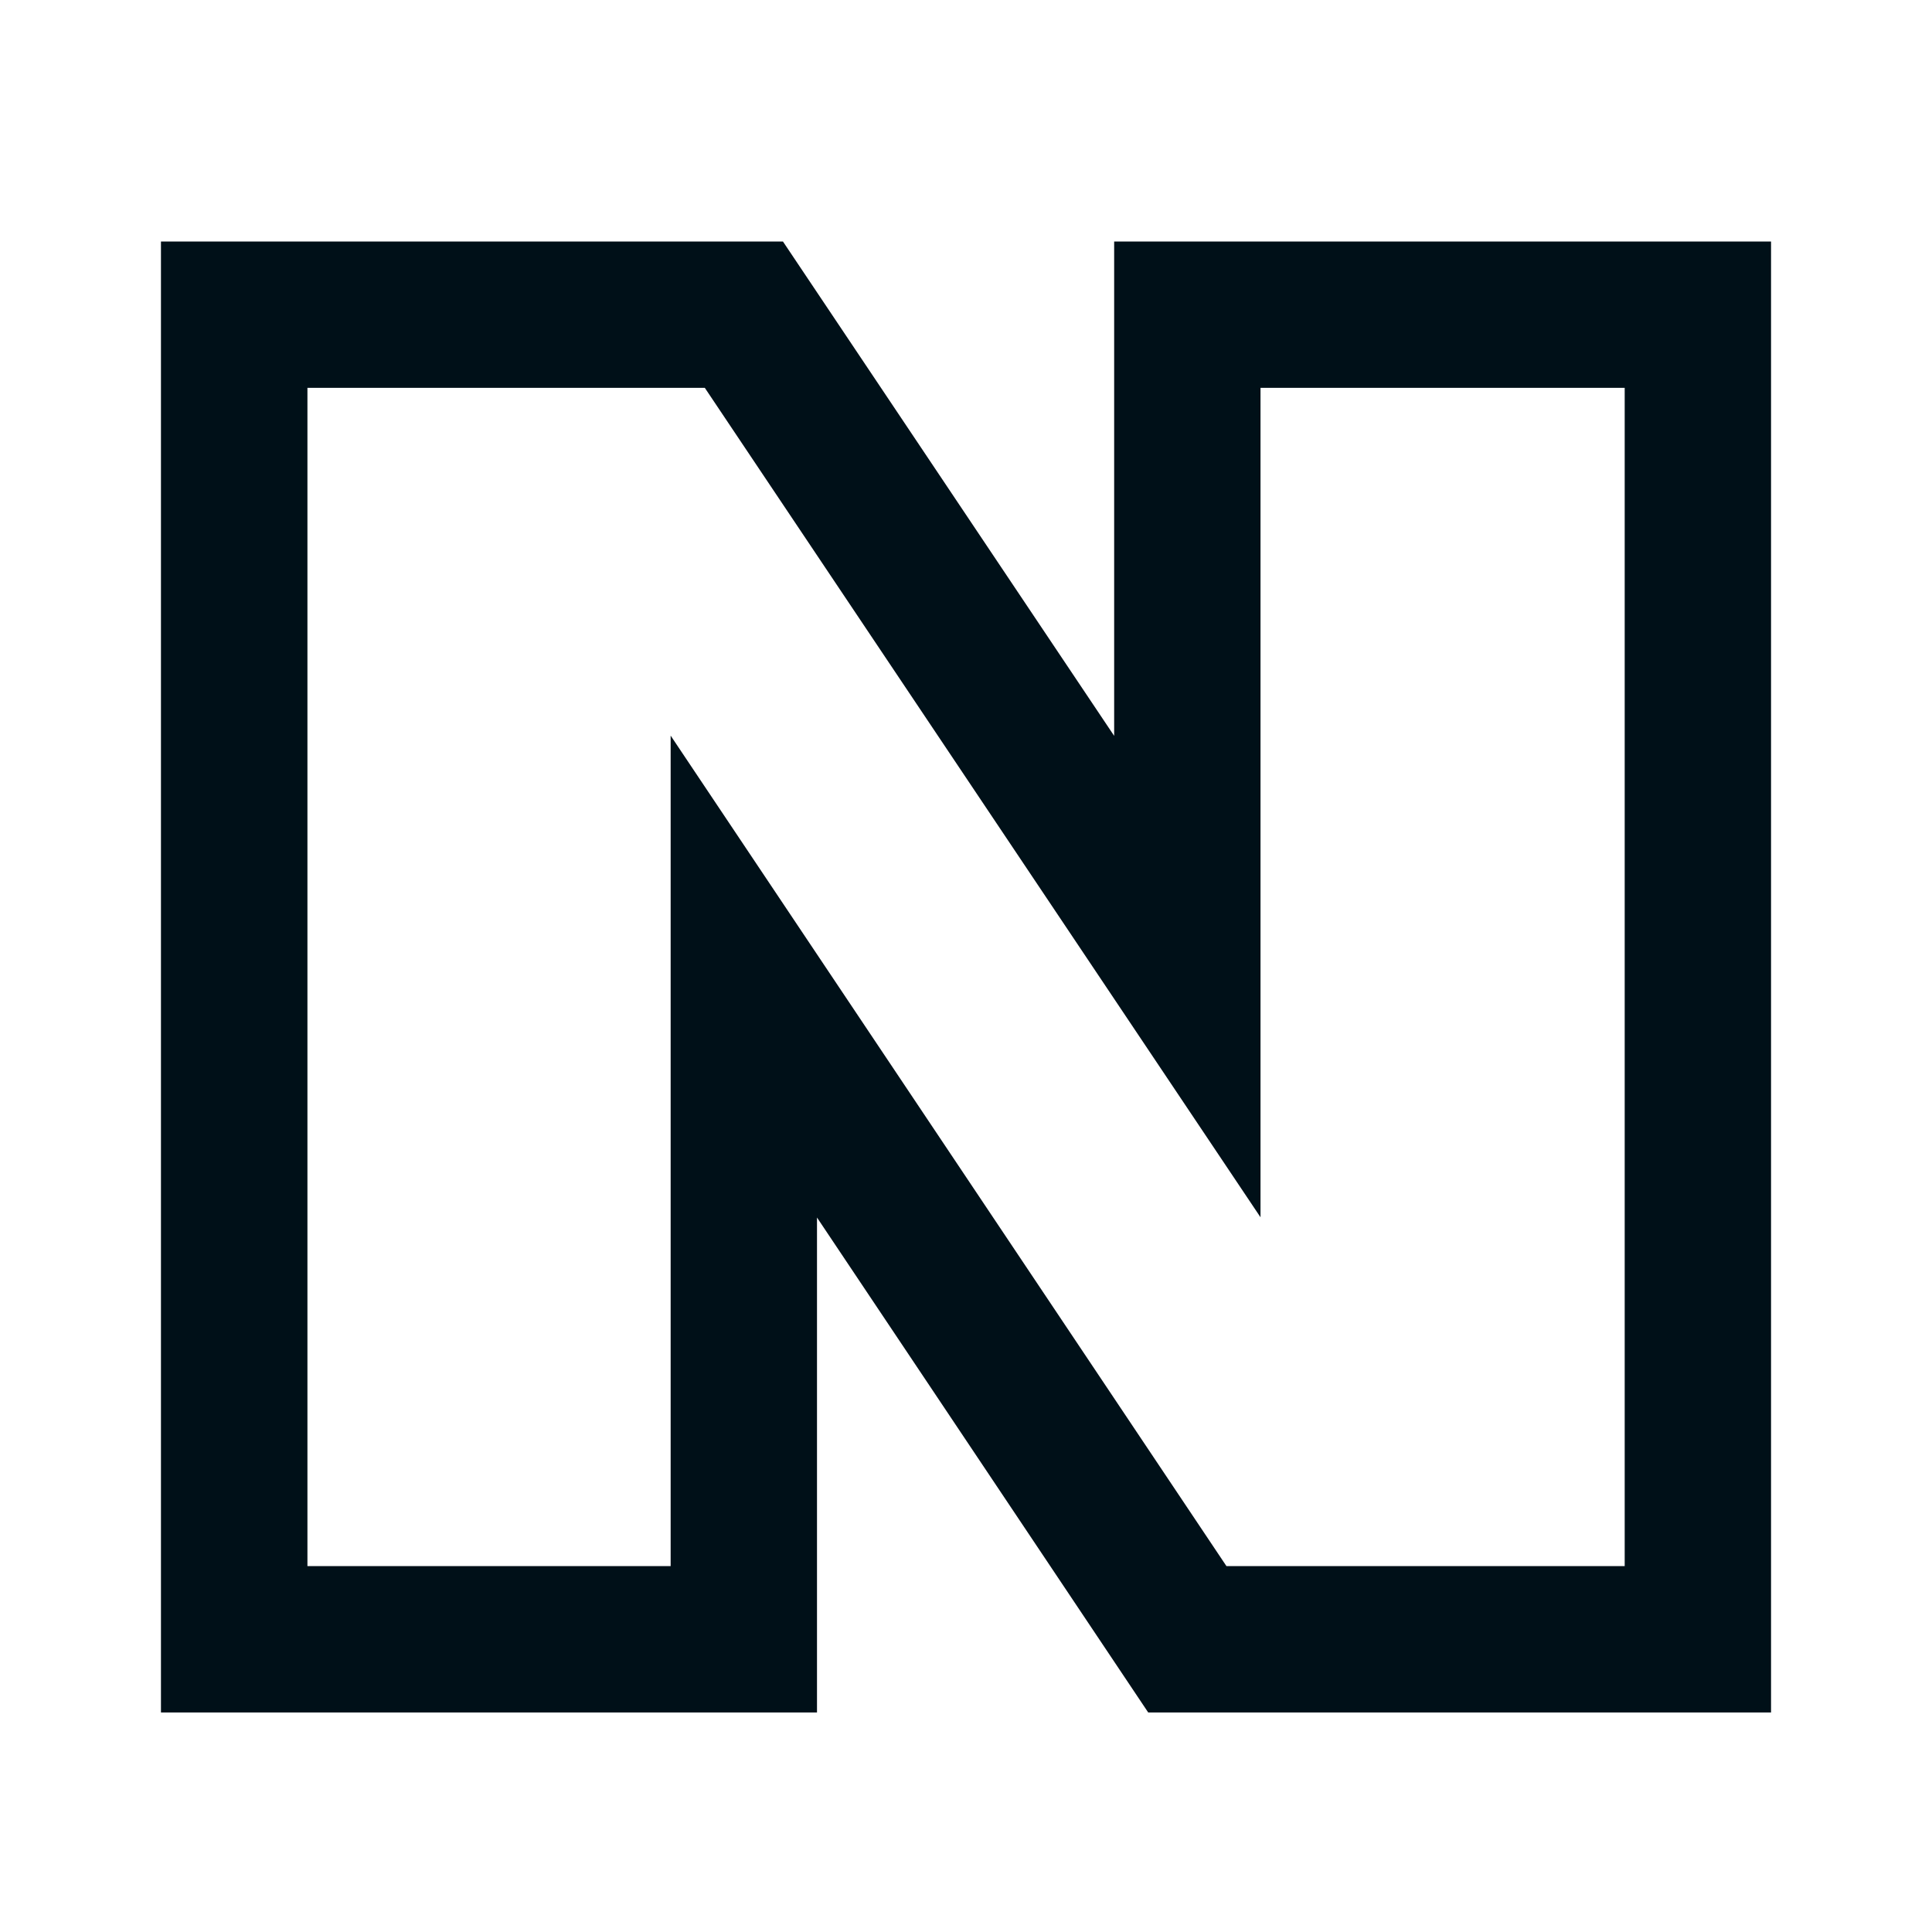
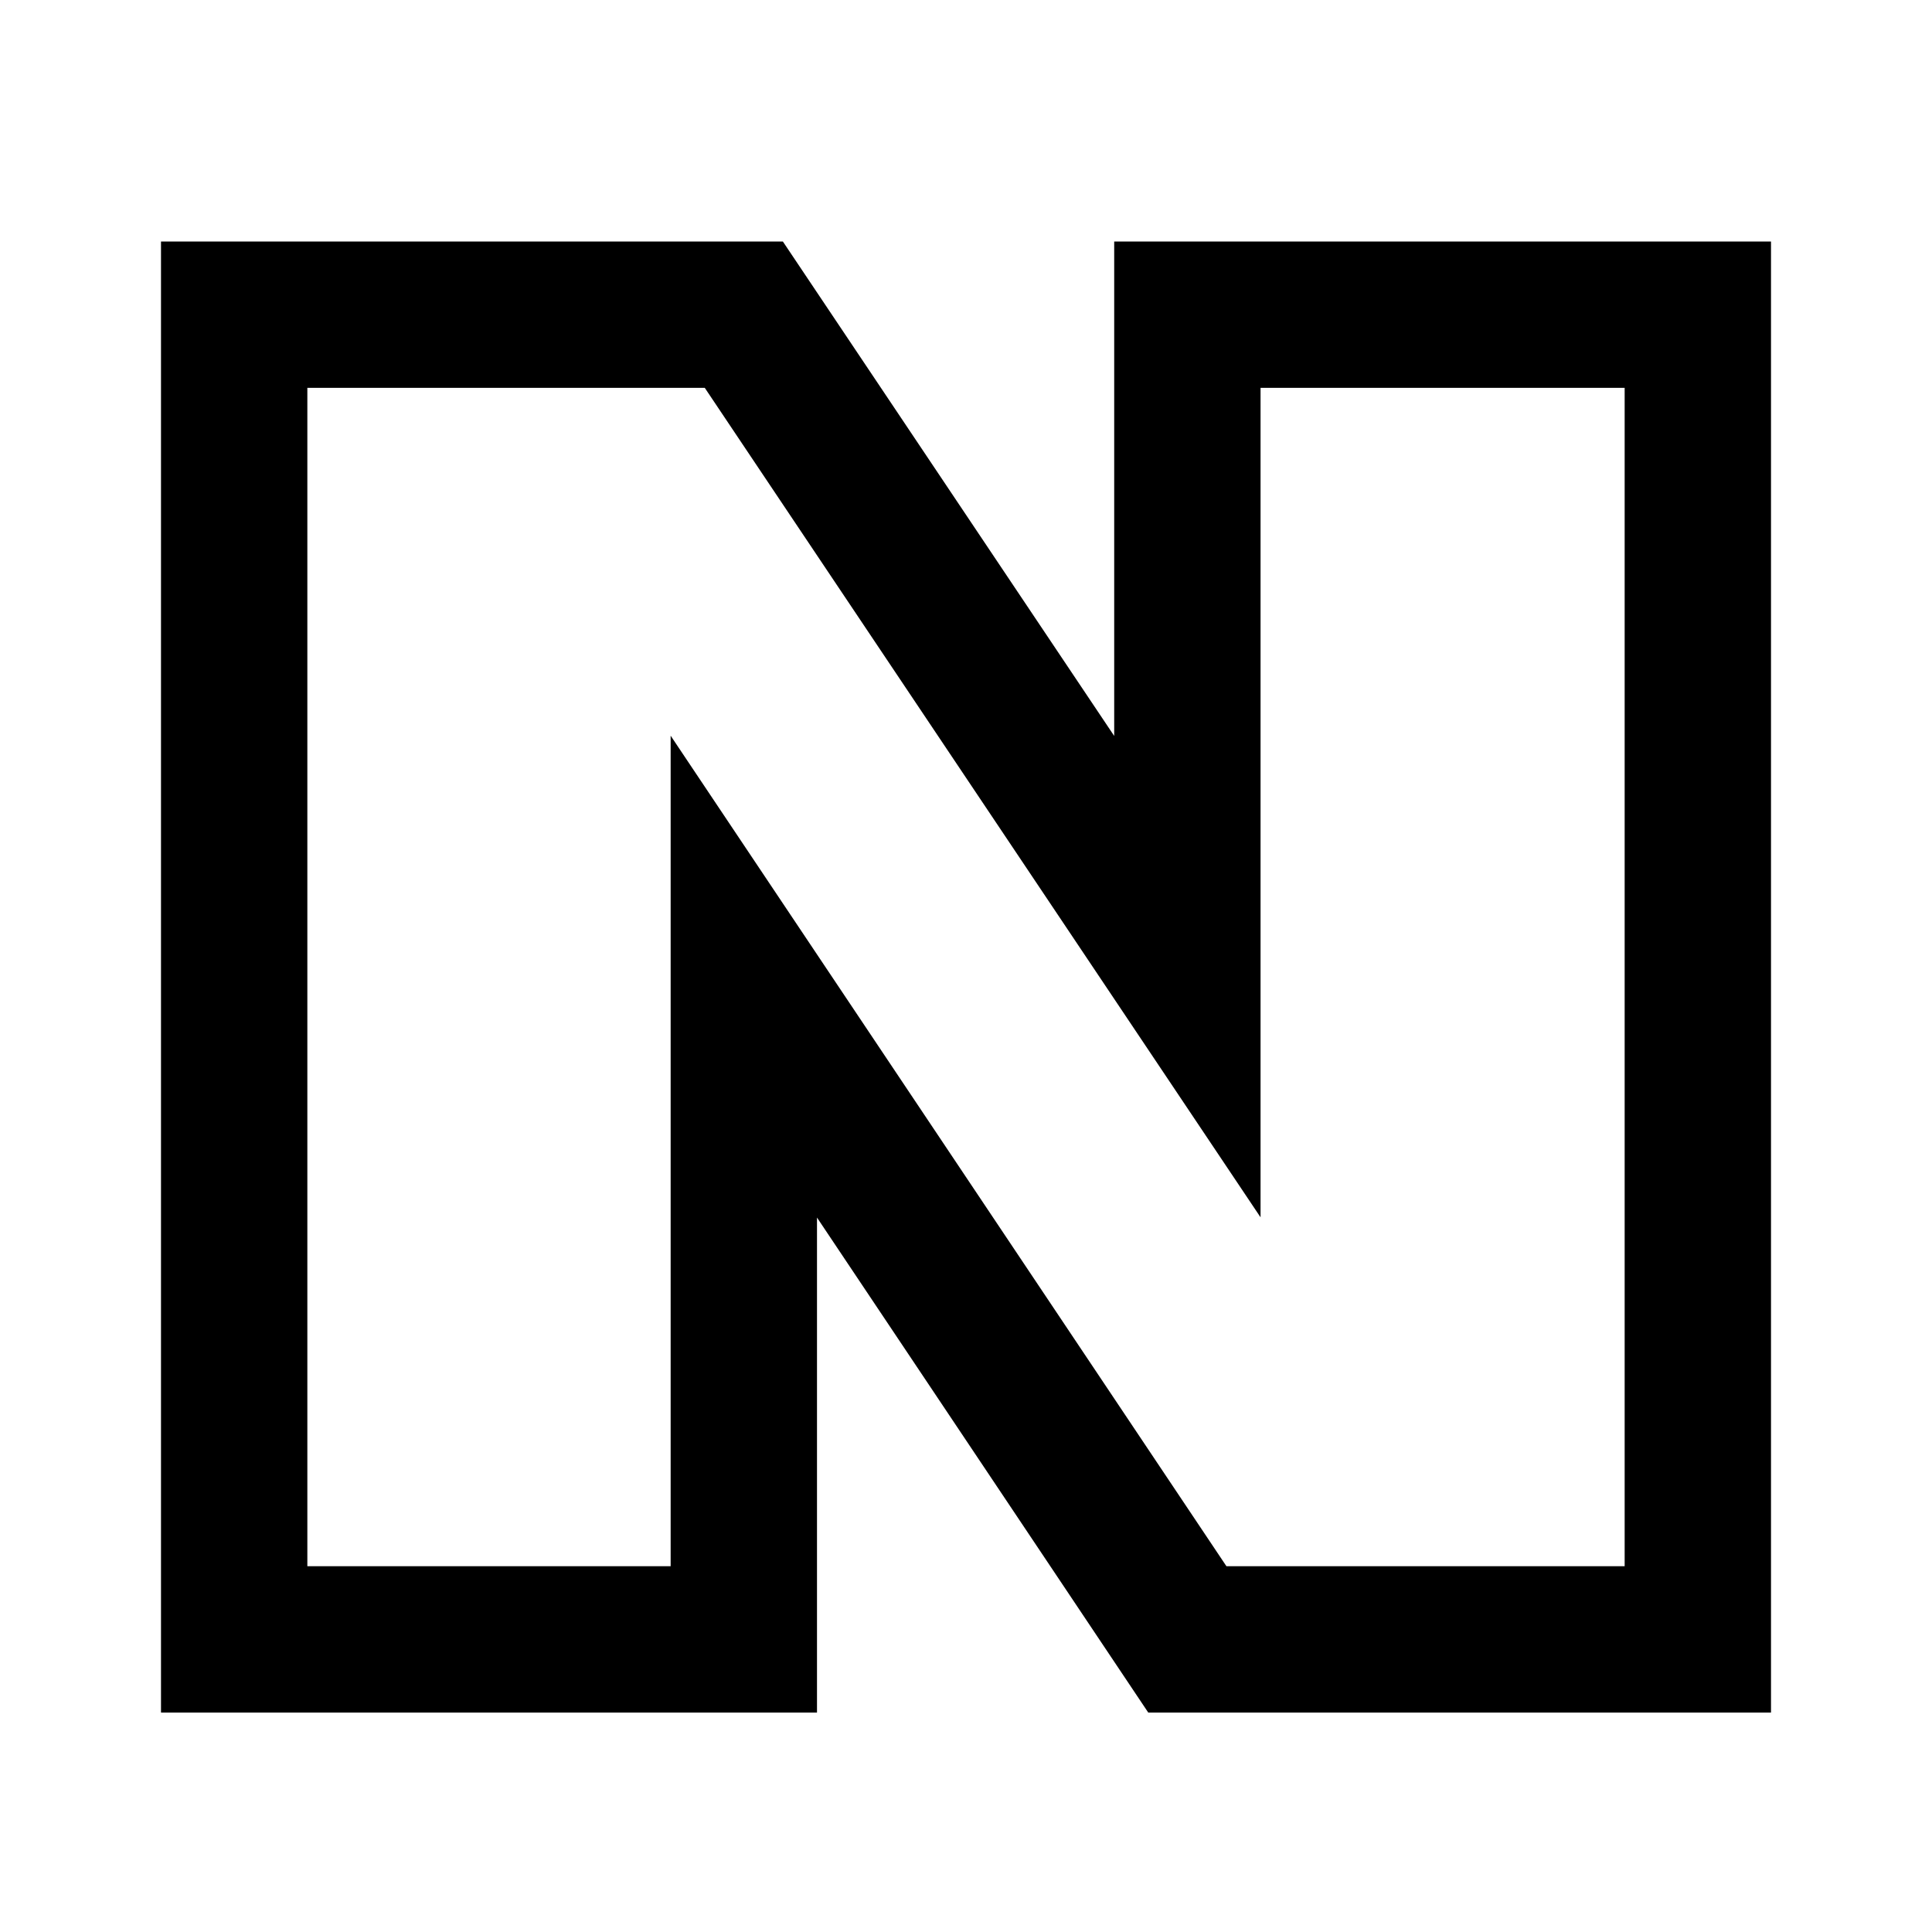
- <svg xmlns="http://www.w3.org/2000/svg" width="16" height="16" viewBox="0 0 16 16" fill="none">
-   <path fill-rule="evenodd" clip-rule="evenodd" d="M1.333 2H6.484L9.227 6.094V2H14.667V14.182H9.509L6.766 10.083V14.182H1.333V2ZM2.546 3.212V12.97H5.554V6.092L10.157 12.97H13.455V3.212H10.439V10.081L5.837 3.212H2.546Z" fill="#001018" />
+ <svg xmlns="http://www.w3.org/2000/svg" viewBox="0 0 24 24">
+   <path fill-rule="evenodd" clip-rule="evenodd" d="M2 3H9.725L13.841 9.142V3H22V21.274H14.264L10.149 15.125V21.274H2V3ZM3.818 4.818V19.456H8.331V9.139L15.235 19.456H20.182V4.818H15.659V15.122L8.755 4.818H3.818Z" />
</svg>
